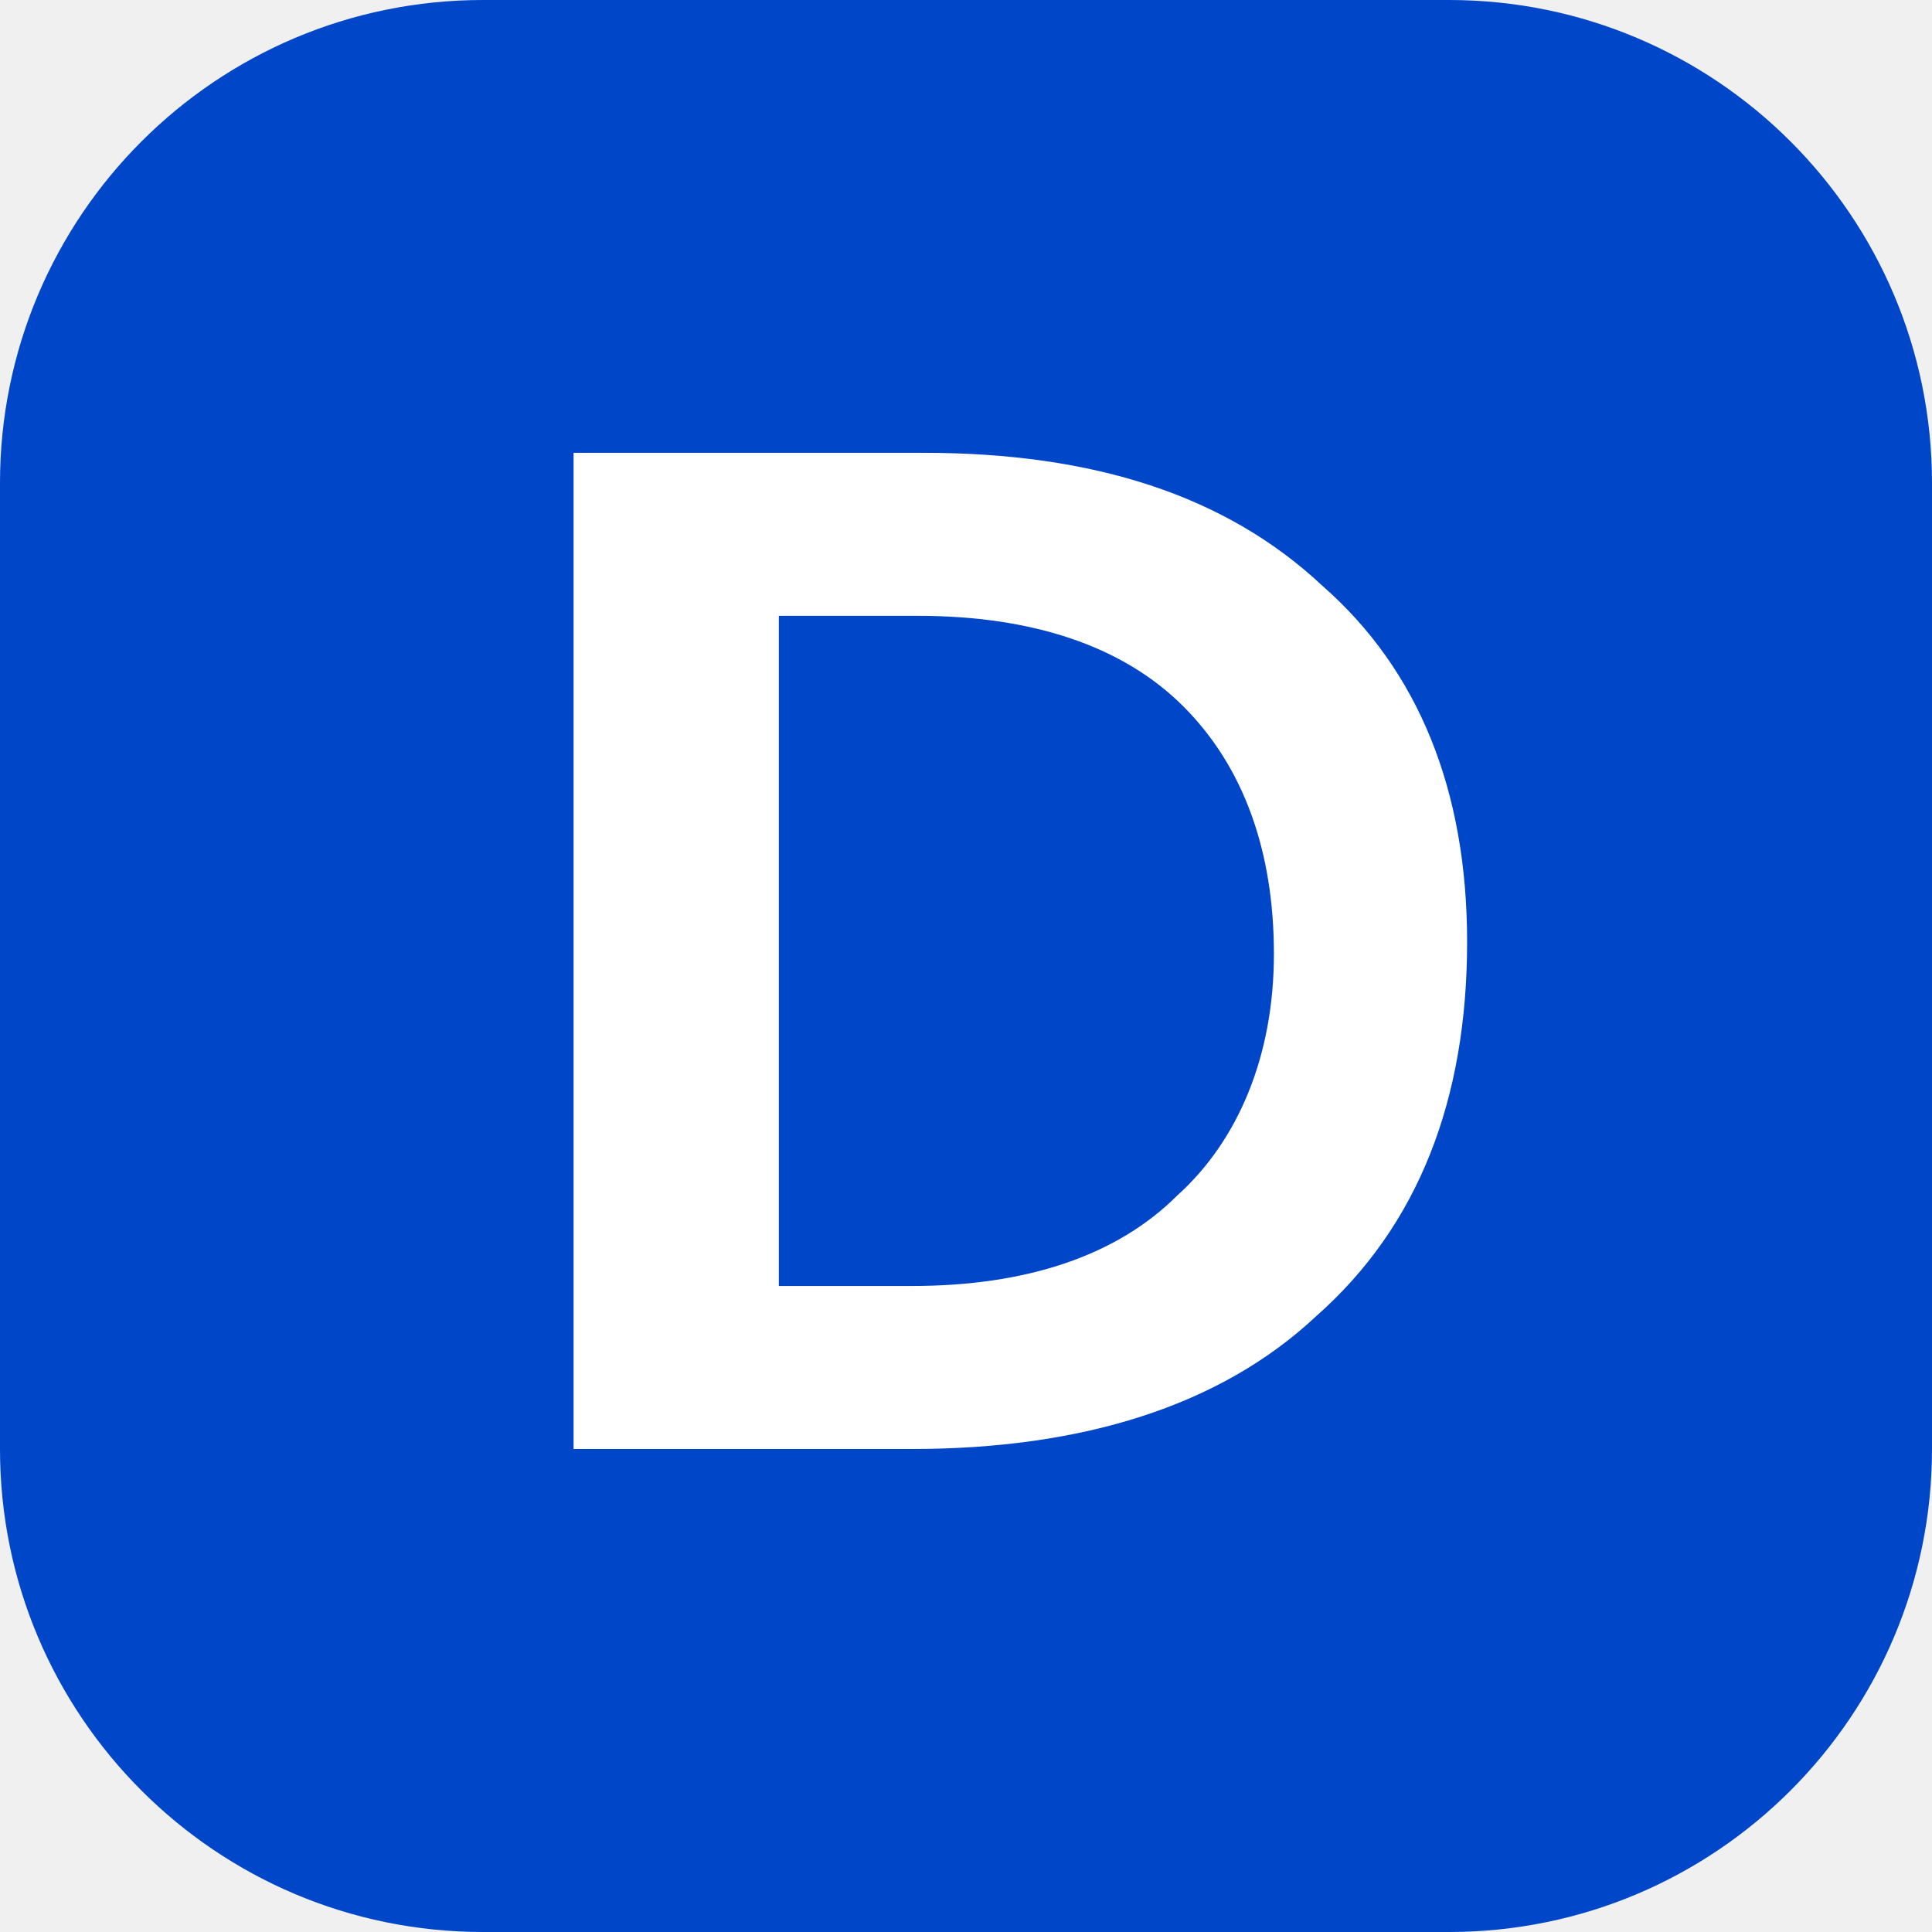
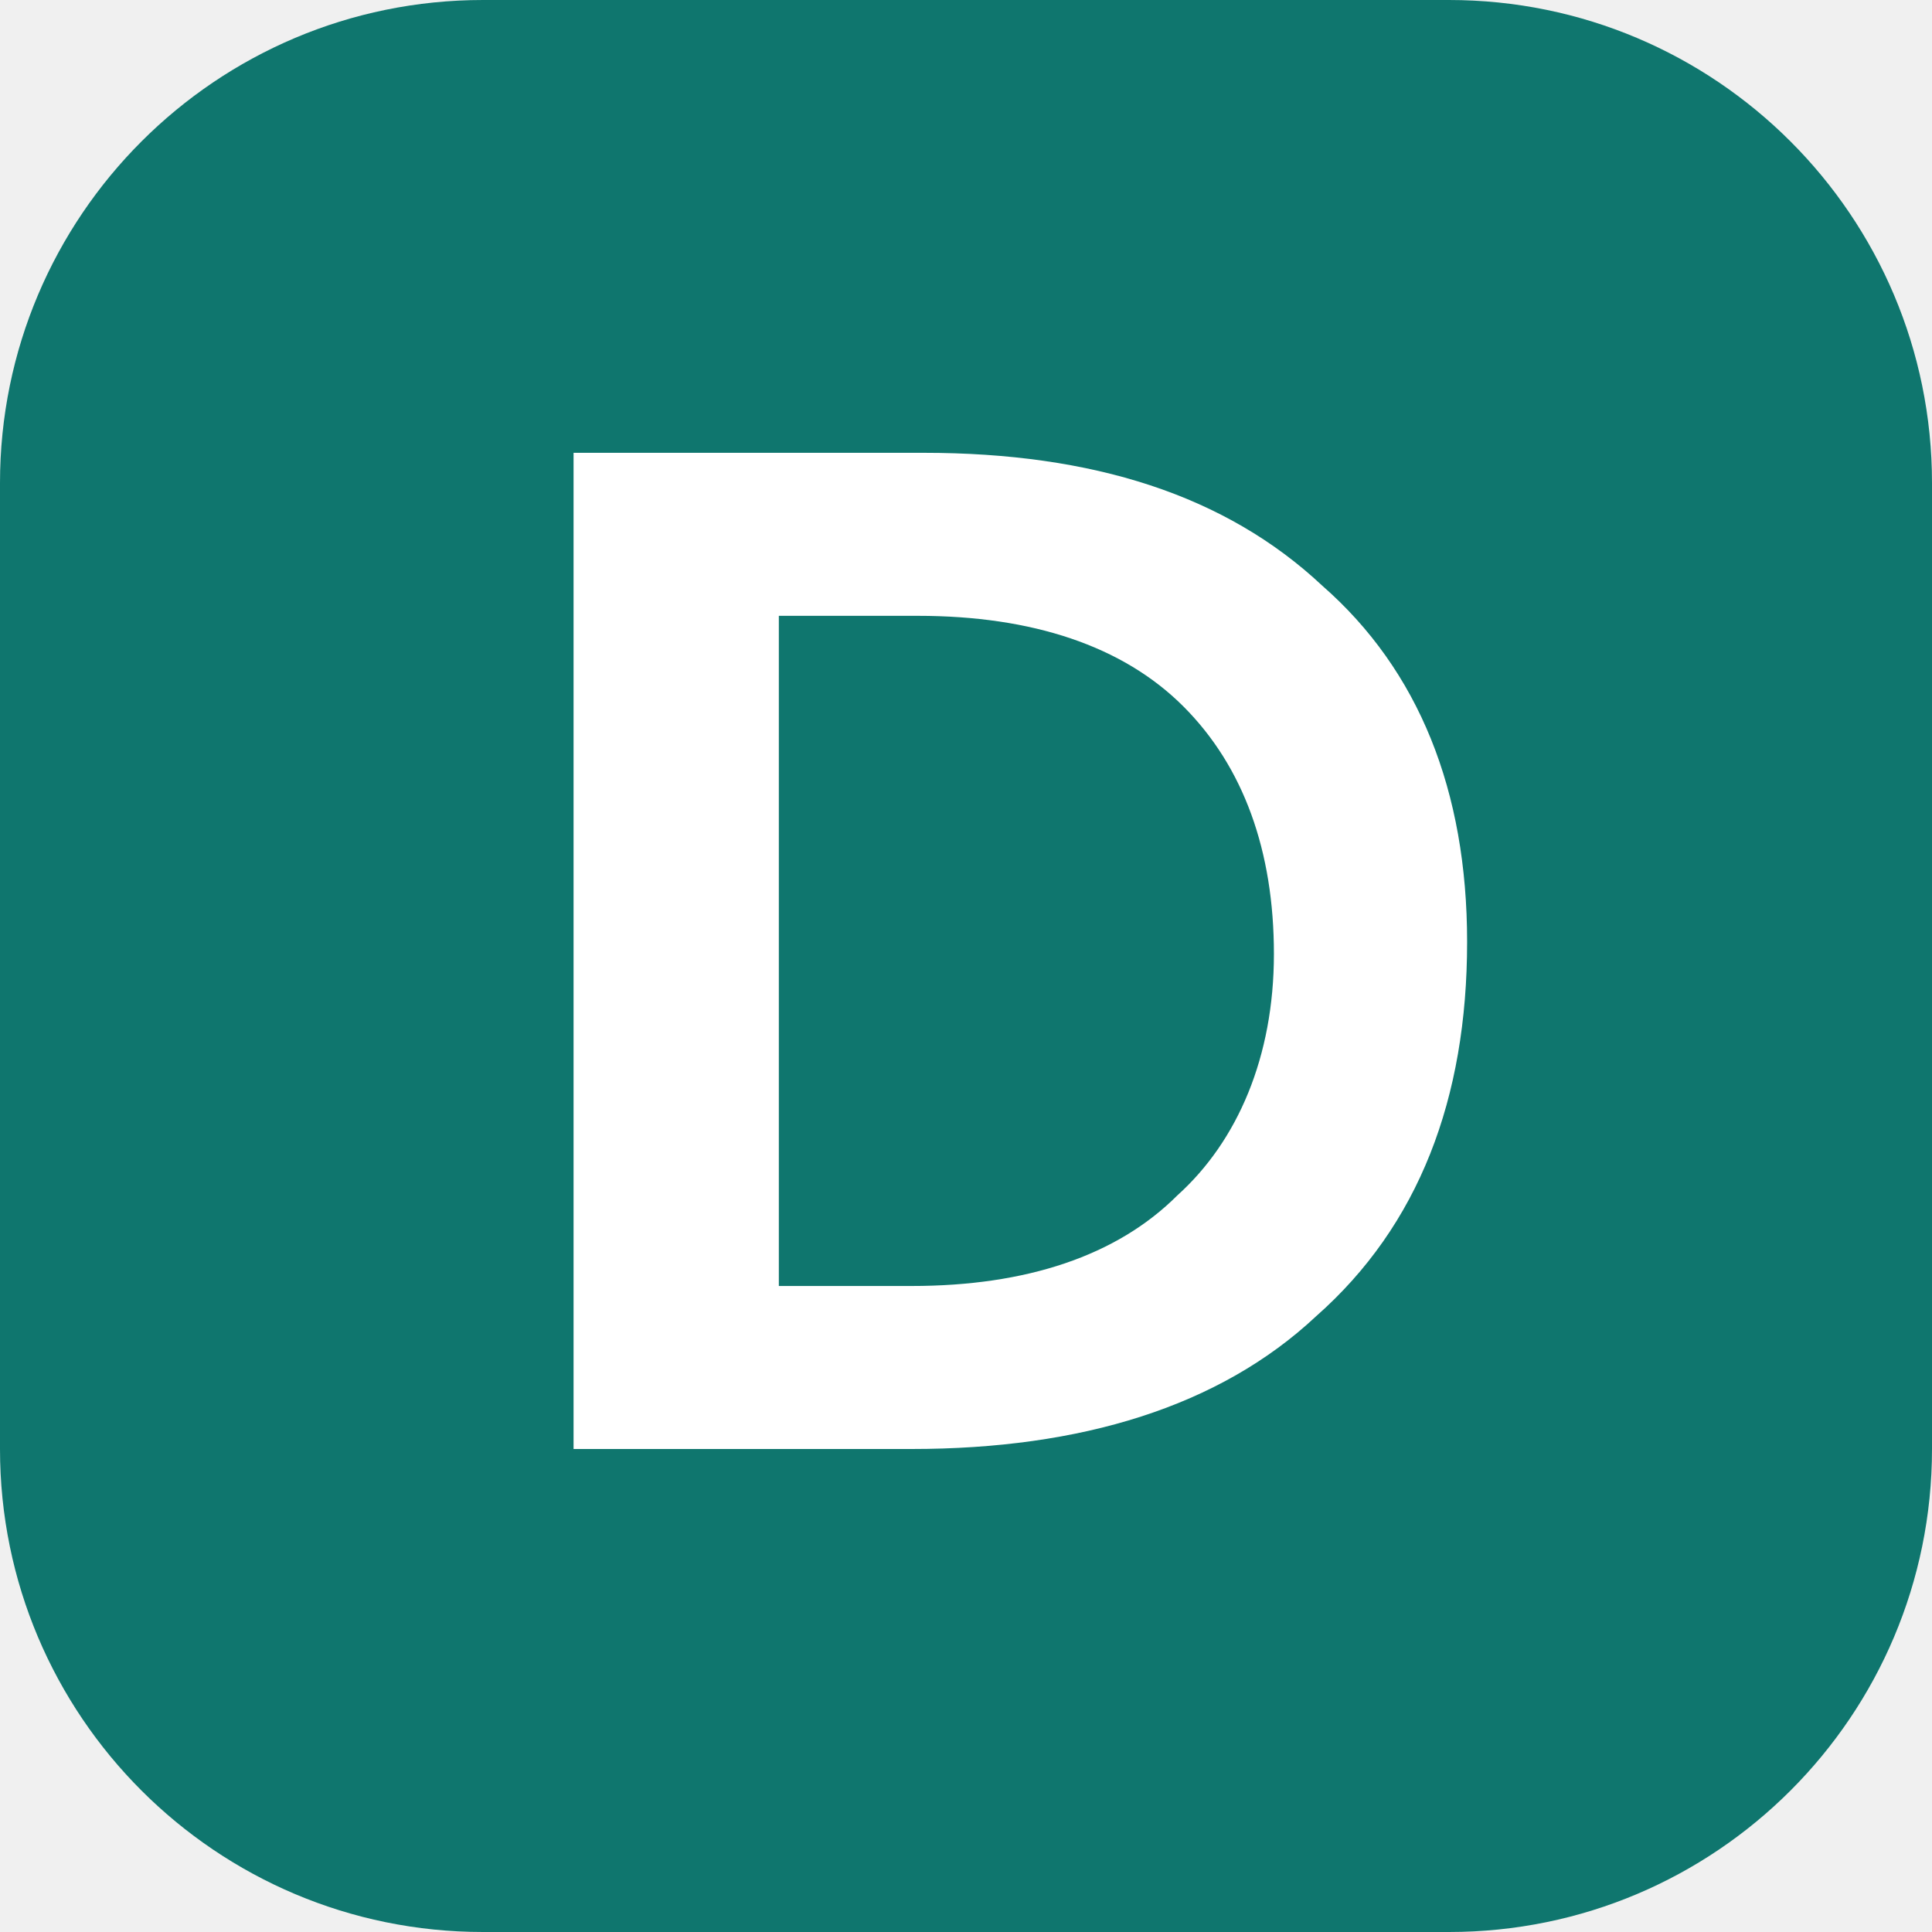
<svg xmlns="http://www.w3.org/2000/svg" viewBox="0 0 32 32">
-   <rect width="32" height="32" rx="8" fill="#0046C8" />
+   <rect width="32" height="32" rx="8" fill="#0F766E" />
  <path d="M9.5 7.5h5.8c2.8 0 5 .7 6.6 2.2 1.6 1.4 2.4 3.4 2.4 5.9 0 2.6-.8 4.7-2.5 6.2-1.6 1.5-3.9 2.2-6.7 2.2H9.5V7.5zm3.4 2.8v11h2.2c1.9 0 3.4-.5 4.4-1.5 1-.9 1.6-2.3 1.6-4 0-1.7-.5-3.1-1.5-4.1-1-1-2.5-1.5-4.4-1.5h-2.3z" fill="#FFFFFF" />
</svg>
